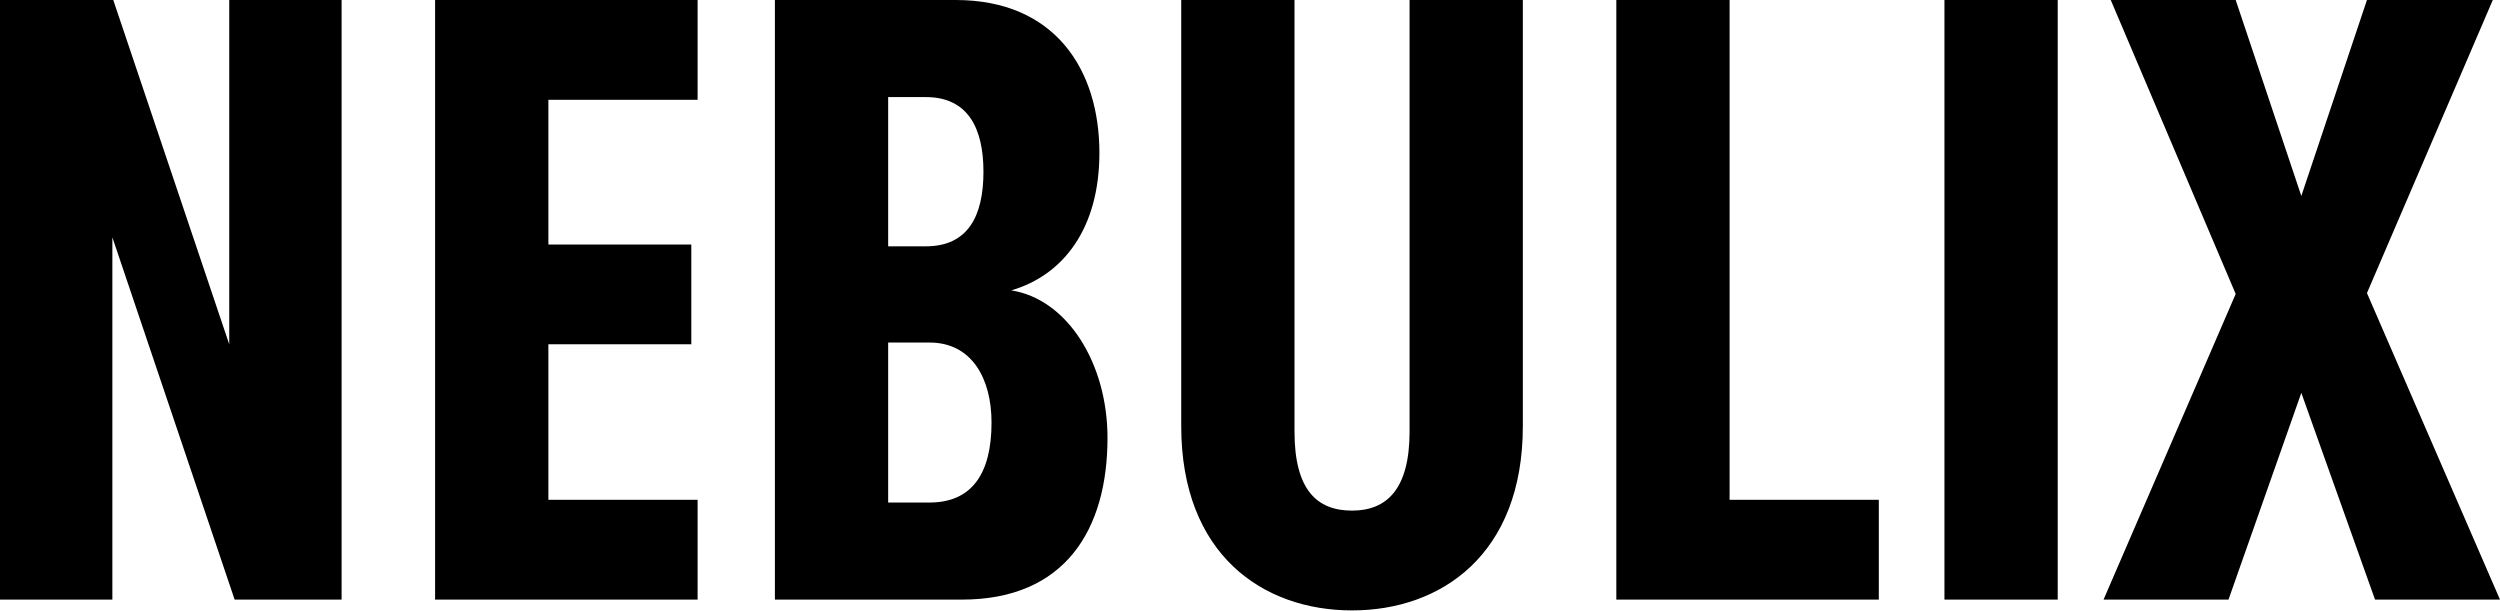
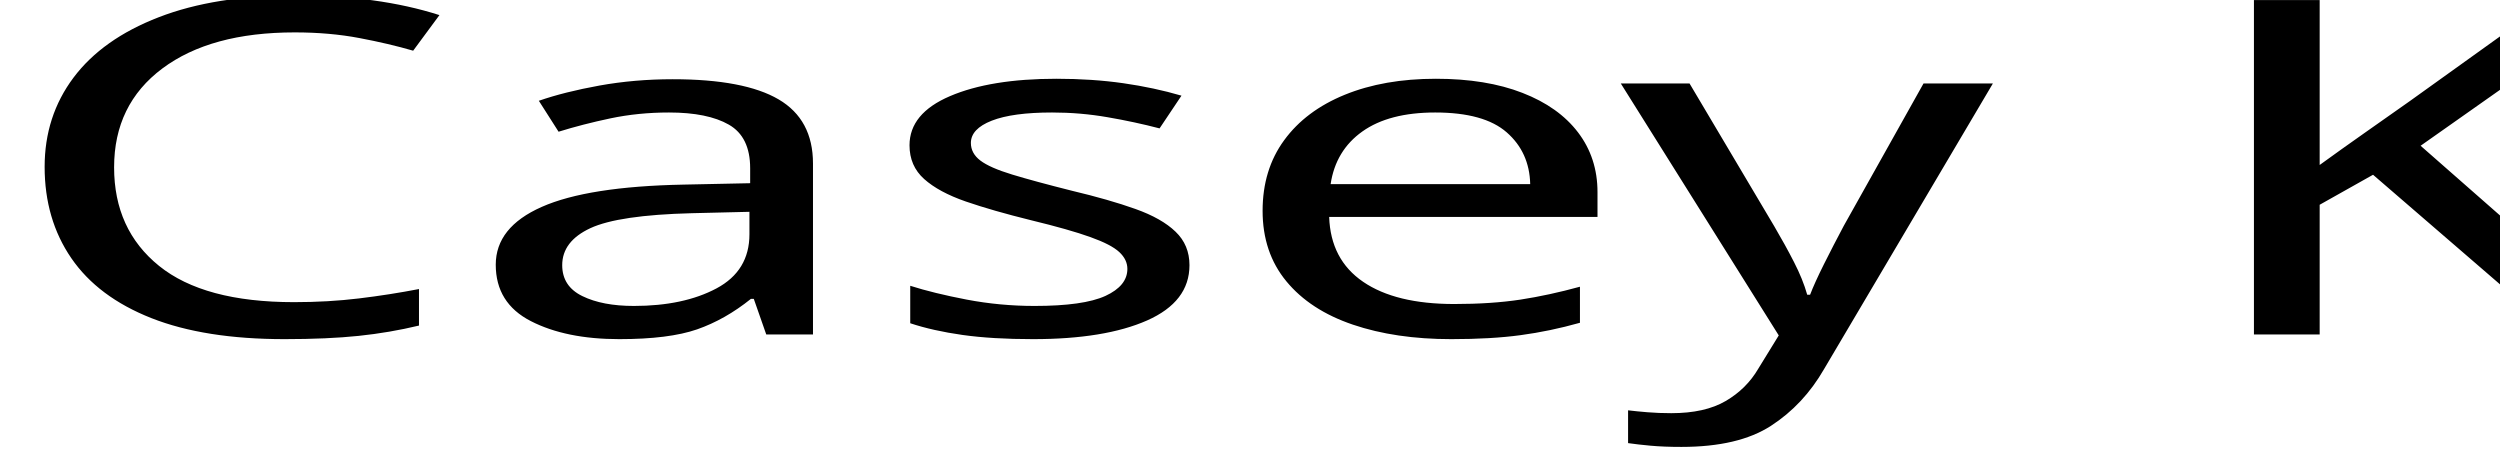
- <svg xmlns="http://www.w3.org/2000/svg" xml:space="preserve" style="enable-background:new 0 0 1164.06 284.21" viewBox="0 0 1164.06 284.21">
-   <path d="M109.25 279.19 52.32 110.5v168.69H0V0h52.74l54 160.32V0h52.32v279.19h-49.81zm93.34 0V0h122.23v46.46h-69.48v67.39h66.55v46.46h-66.55v72.41h69.48v46.46H202.59zm158.22 0V0h84.13c46.46 0 66.97 32.65 66.97 71.16 0 35.16-16.74 56.93-41.02 64.04 26.37 4.19 44.79 34.32 44.79 68.65 0 42.7-19.67 75.34-67.81 75.34h-87.06zm52.74-164.5h17.58c19.67 0 26.79-14.23 26.79-34.74 0-20.09-7.12-34.74-26.79-34.74h-17.58v69.48zm0 119.3h19.25c19.67 0 28.88-13.39 28.88-37.25 0-20.51-9.21-37.25-28.88-37.25h-19.25v74.5zM550.01 0h52.74v200.92c0 27.21 10.46 36.83 26.79 36.83 15.91 0 26.79-9.63 26.79-36.83V0h52.74v198.41c0 59.86-38.09 85.81-79.53 85.81s-79.53-25.95-79.53-85.81V0zM752.6 279.19V0h52.74v232.73h69.48v46.46H752.6zm152.78 0V0h52.74v279.19h-52.74zm200.49 0-34.32-96.27-33.91 96.27h-58.18l61.53-142.32L982.81 0h58.18l30.56 91.25L1102.11 0h58.6l-58.6 136.46 61.95 142.74h-58.19z" fill="currentColor" />
+ <svg xmlns="http://www.w3.org/2000/svg" width="800" height="150">
+   <g>
+     <text xml:space="preserve" text-anchor="start" font-family="'Maven Pro'" font-size="110" id="svg_2" y="119" x="6" stroke-width="0" stroke="#000" fill="#000000" />
+     <text transform="matrix(2.1267, 0, 0, 1.36242, 0.0596183, -52.7518)" xml:space="preserve" text-anchor="start" font-family="'Caveat'" font-size="110" id="svg_3" y="117.281" x="-0.017" stroke-width="0" stroke="#000" fill="#000000">Casey Key</text>
+   </g>
</svg>
